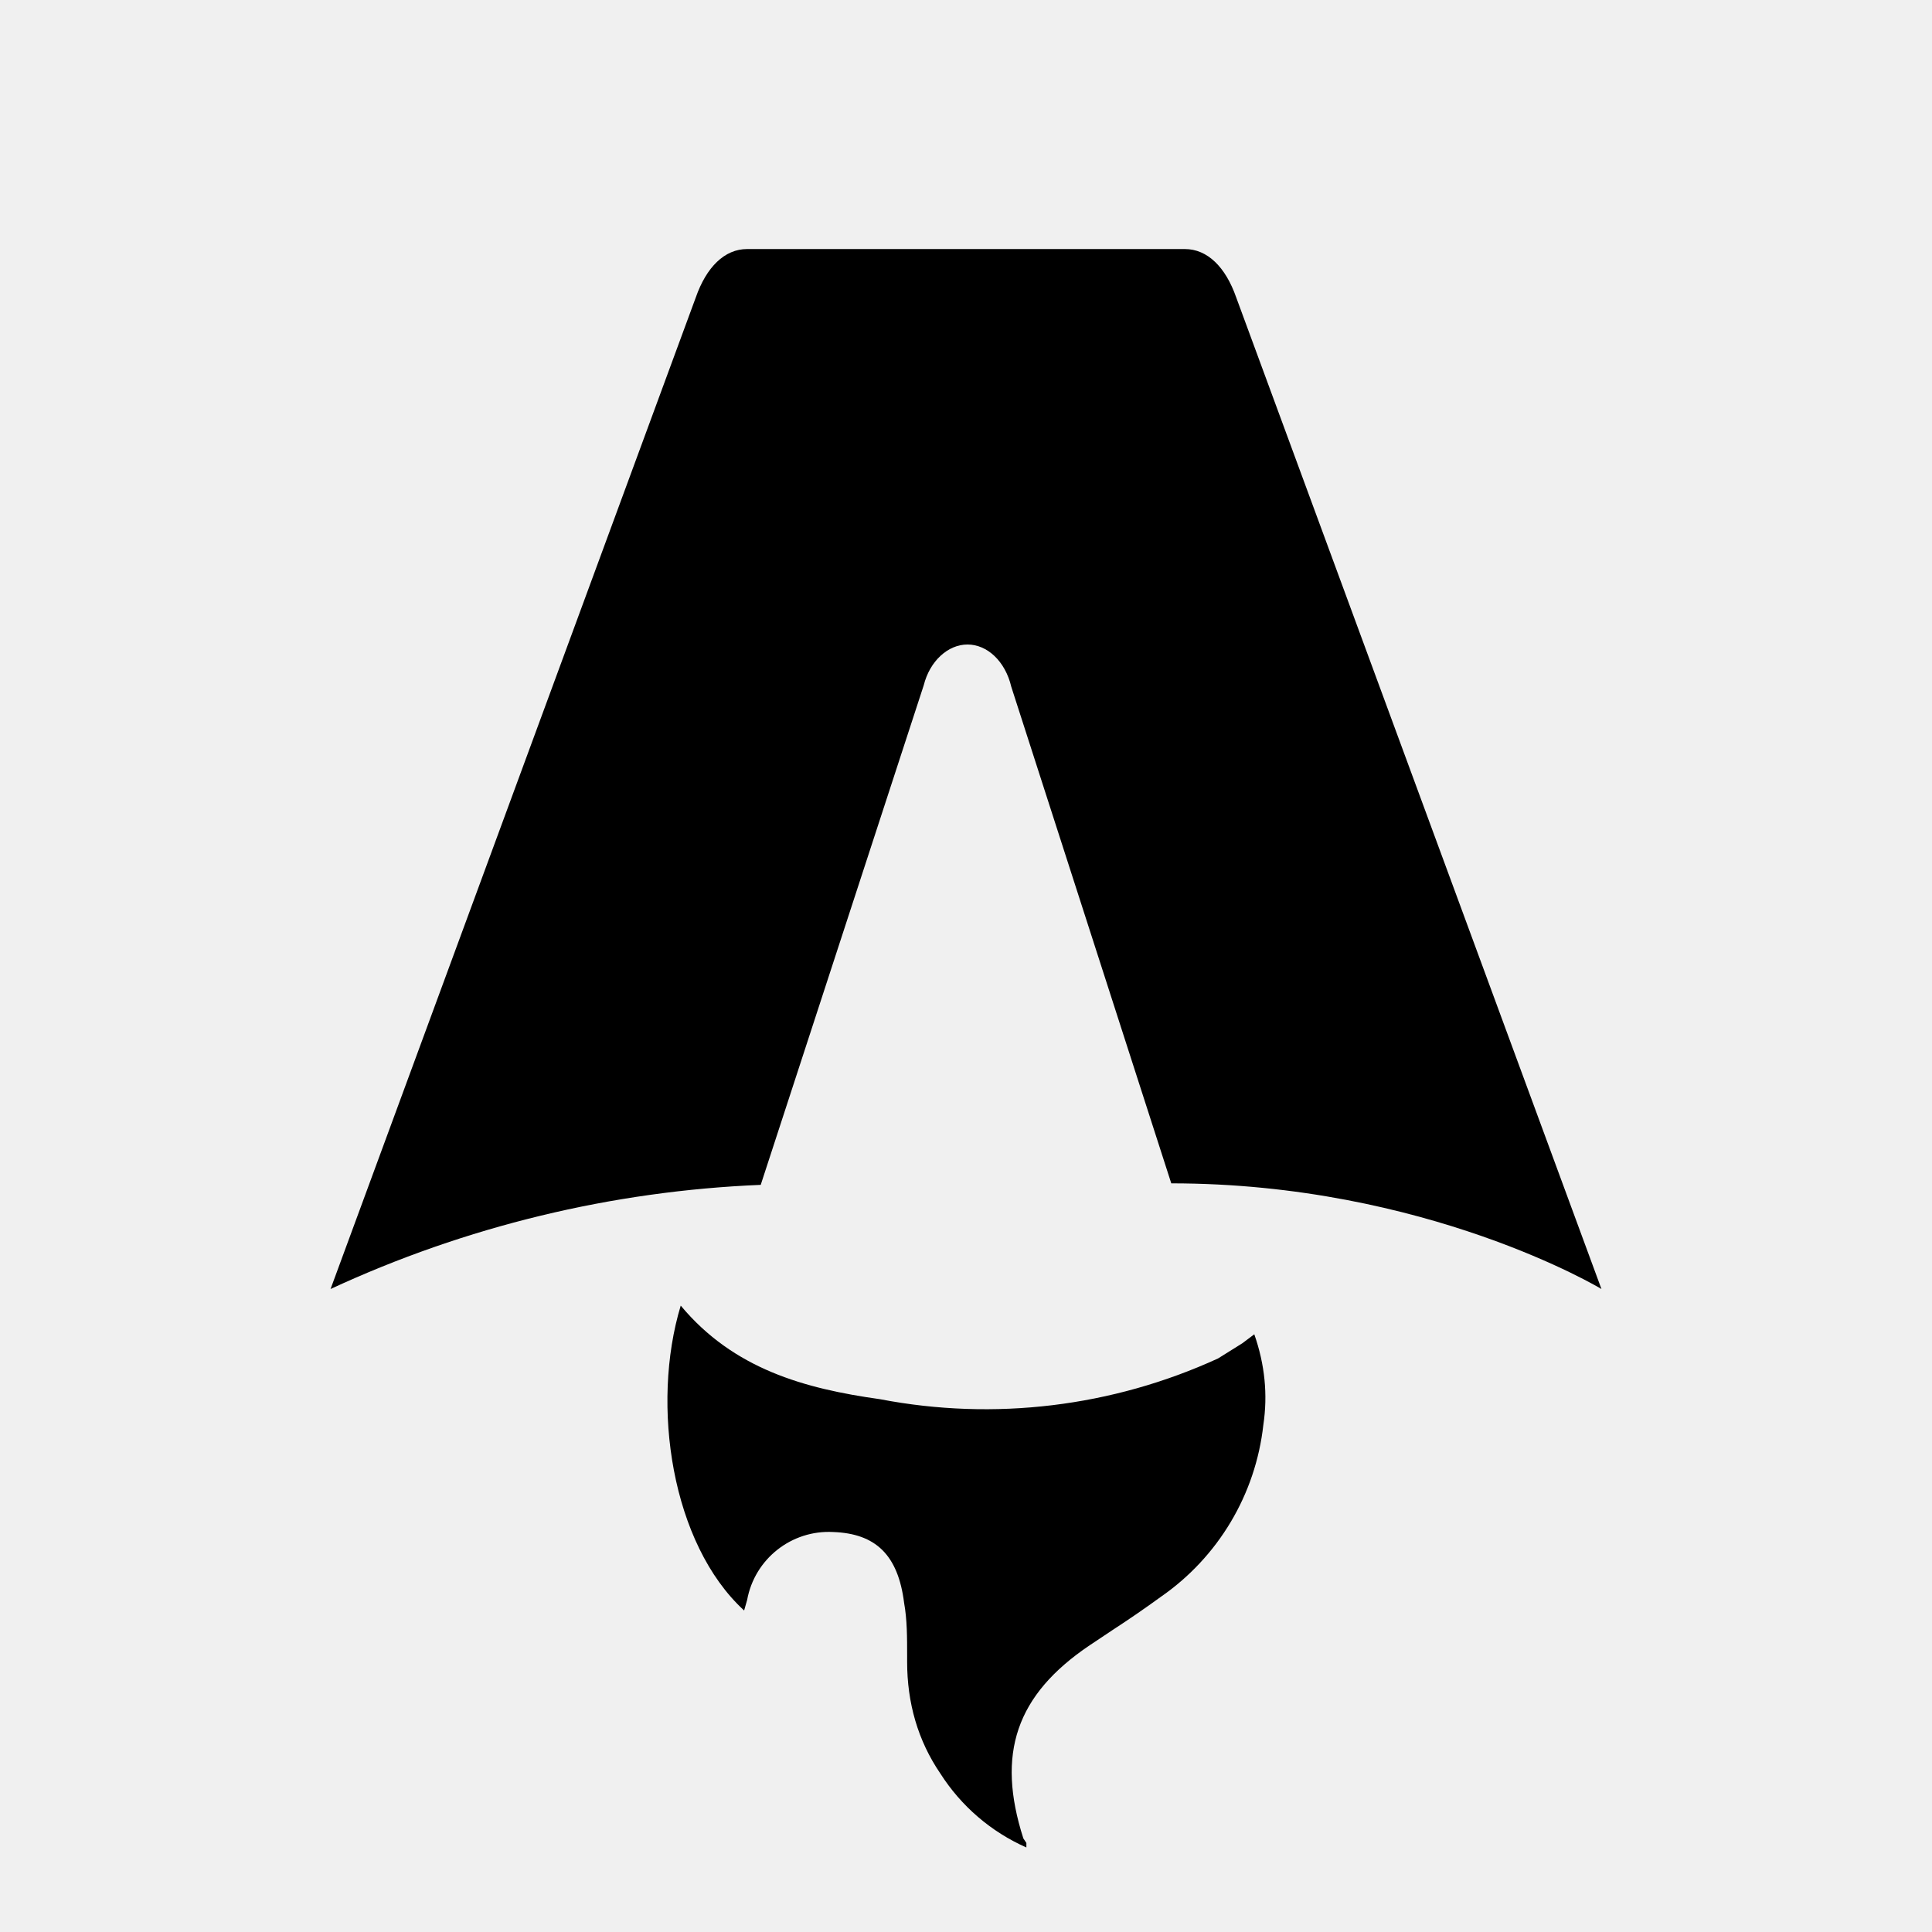
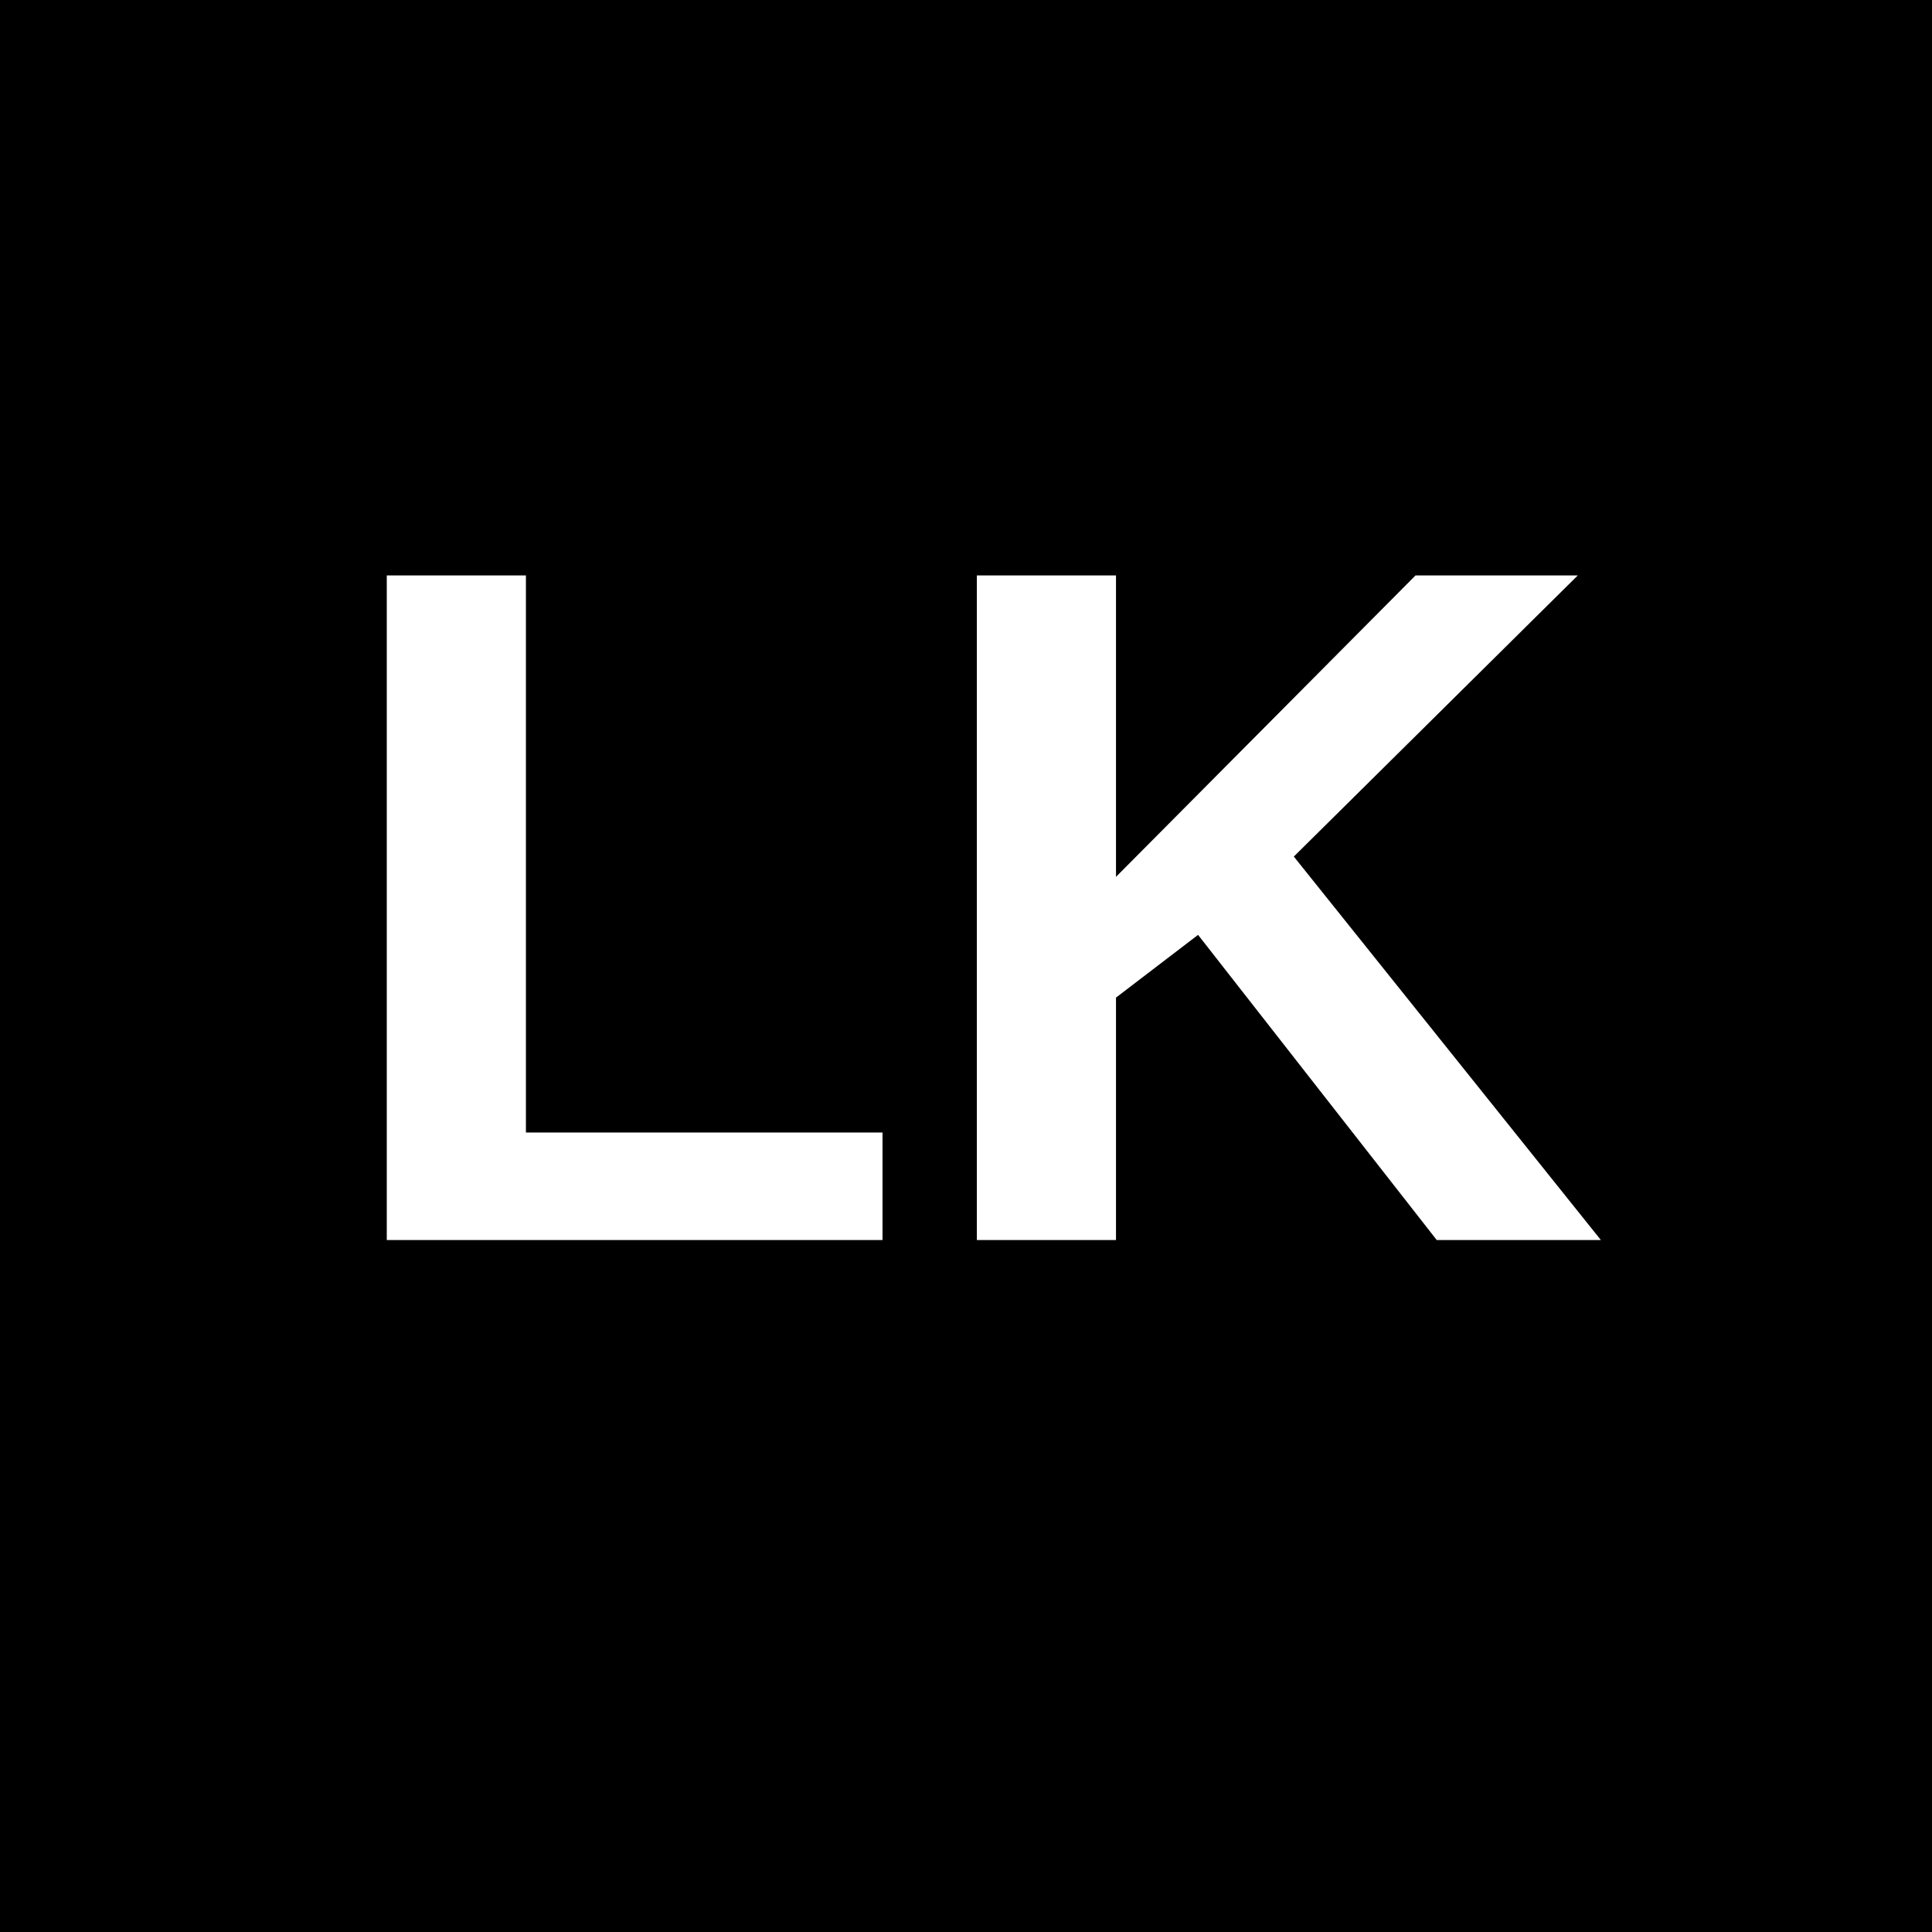
- <svg xmlns="http://www.w3.org/2000/svg" fill="none" viewBox="0 0 128 128">
-   <path d="M50.4 78.5a75.1 75.1 0 0 0-28.5 6.9l24.2-65.7c.7-2 1.9-3.2 3.4-3.2h29c1.5 0 2.7 1.2 3.4 3.2l24.2 65.7s-11.6-7-28.5-7L67 45.5c-.4-1.7-1.6-2.8-2.9-2.8-1.3 0-2.5 1.1-2.9 2.7L50.4 78.5Zm-1.1 28.2Zm-4.2-20.2c-2 6.6-.6 15.8 4.2 20.2a17.5 17.5 0 0 1 .2-.7 5.5 5.5 0 0 1 5.7-4.5c2.8.1 4.3 1.5 4.7 4.7.2 1.1.2 2.3.2 3.5v.4c0 2.7.7 5.2 2.2 7.4a13 13 0 0 0 5.7 4.9v-.3l-.2-.3c-1.8-5.6-.5-9.5 4.4-12.8l1.5-1a73 73 0 0 0 3.2-2.2 16 16 0 0 0 6.8-11.4c.3-2 .1-4-.6-6l-.8.6-1.6 1a37 37 0 0 1-22.4 2.7c-5-.7-9.7-2-13.2-6.2Z" />
-   <style>
-         path { fill: #000; }
-         @media (prefers-color-scheme: dark) {
-             path { fill: #FFF; }
-         }
-     </style>
+ <svg xmlns="http://www.w3.org/2000/svg" width="64" height="64" viewBox="0 0 64 64">
+   <rect width="64" height="64" fill="black" />
+   <text x="50%" y="50%" font-family="Arial, sans-serif" font-size="32" fill="white" font-weight="bold" dominant-baseline="middle" text-anchor="middle">LK</text>
</svg>
